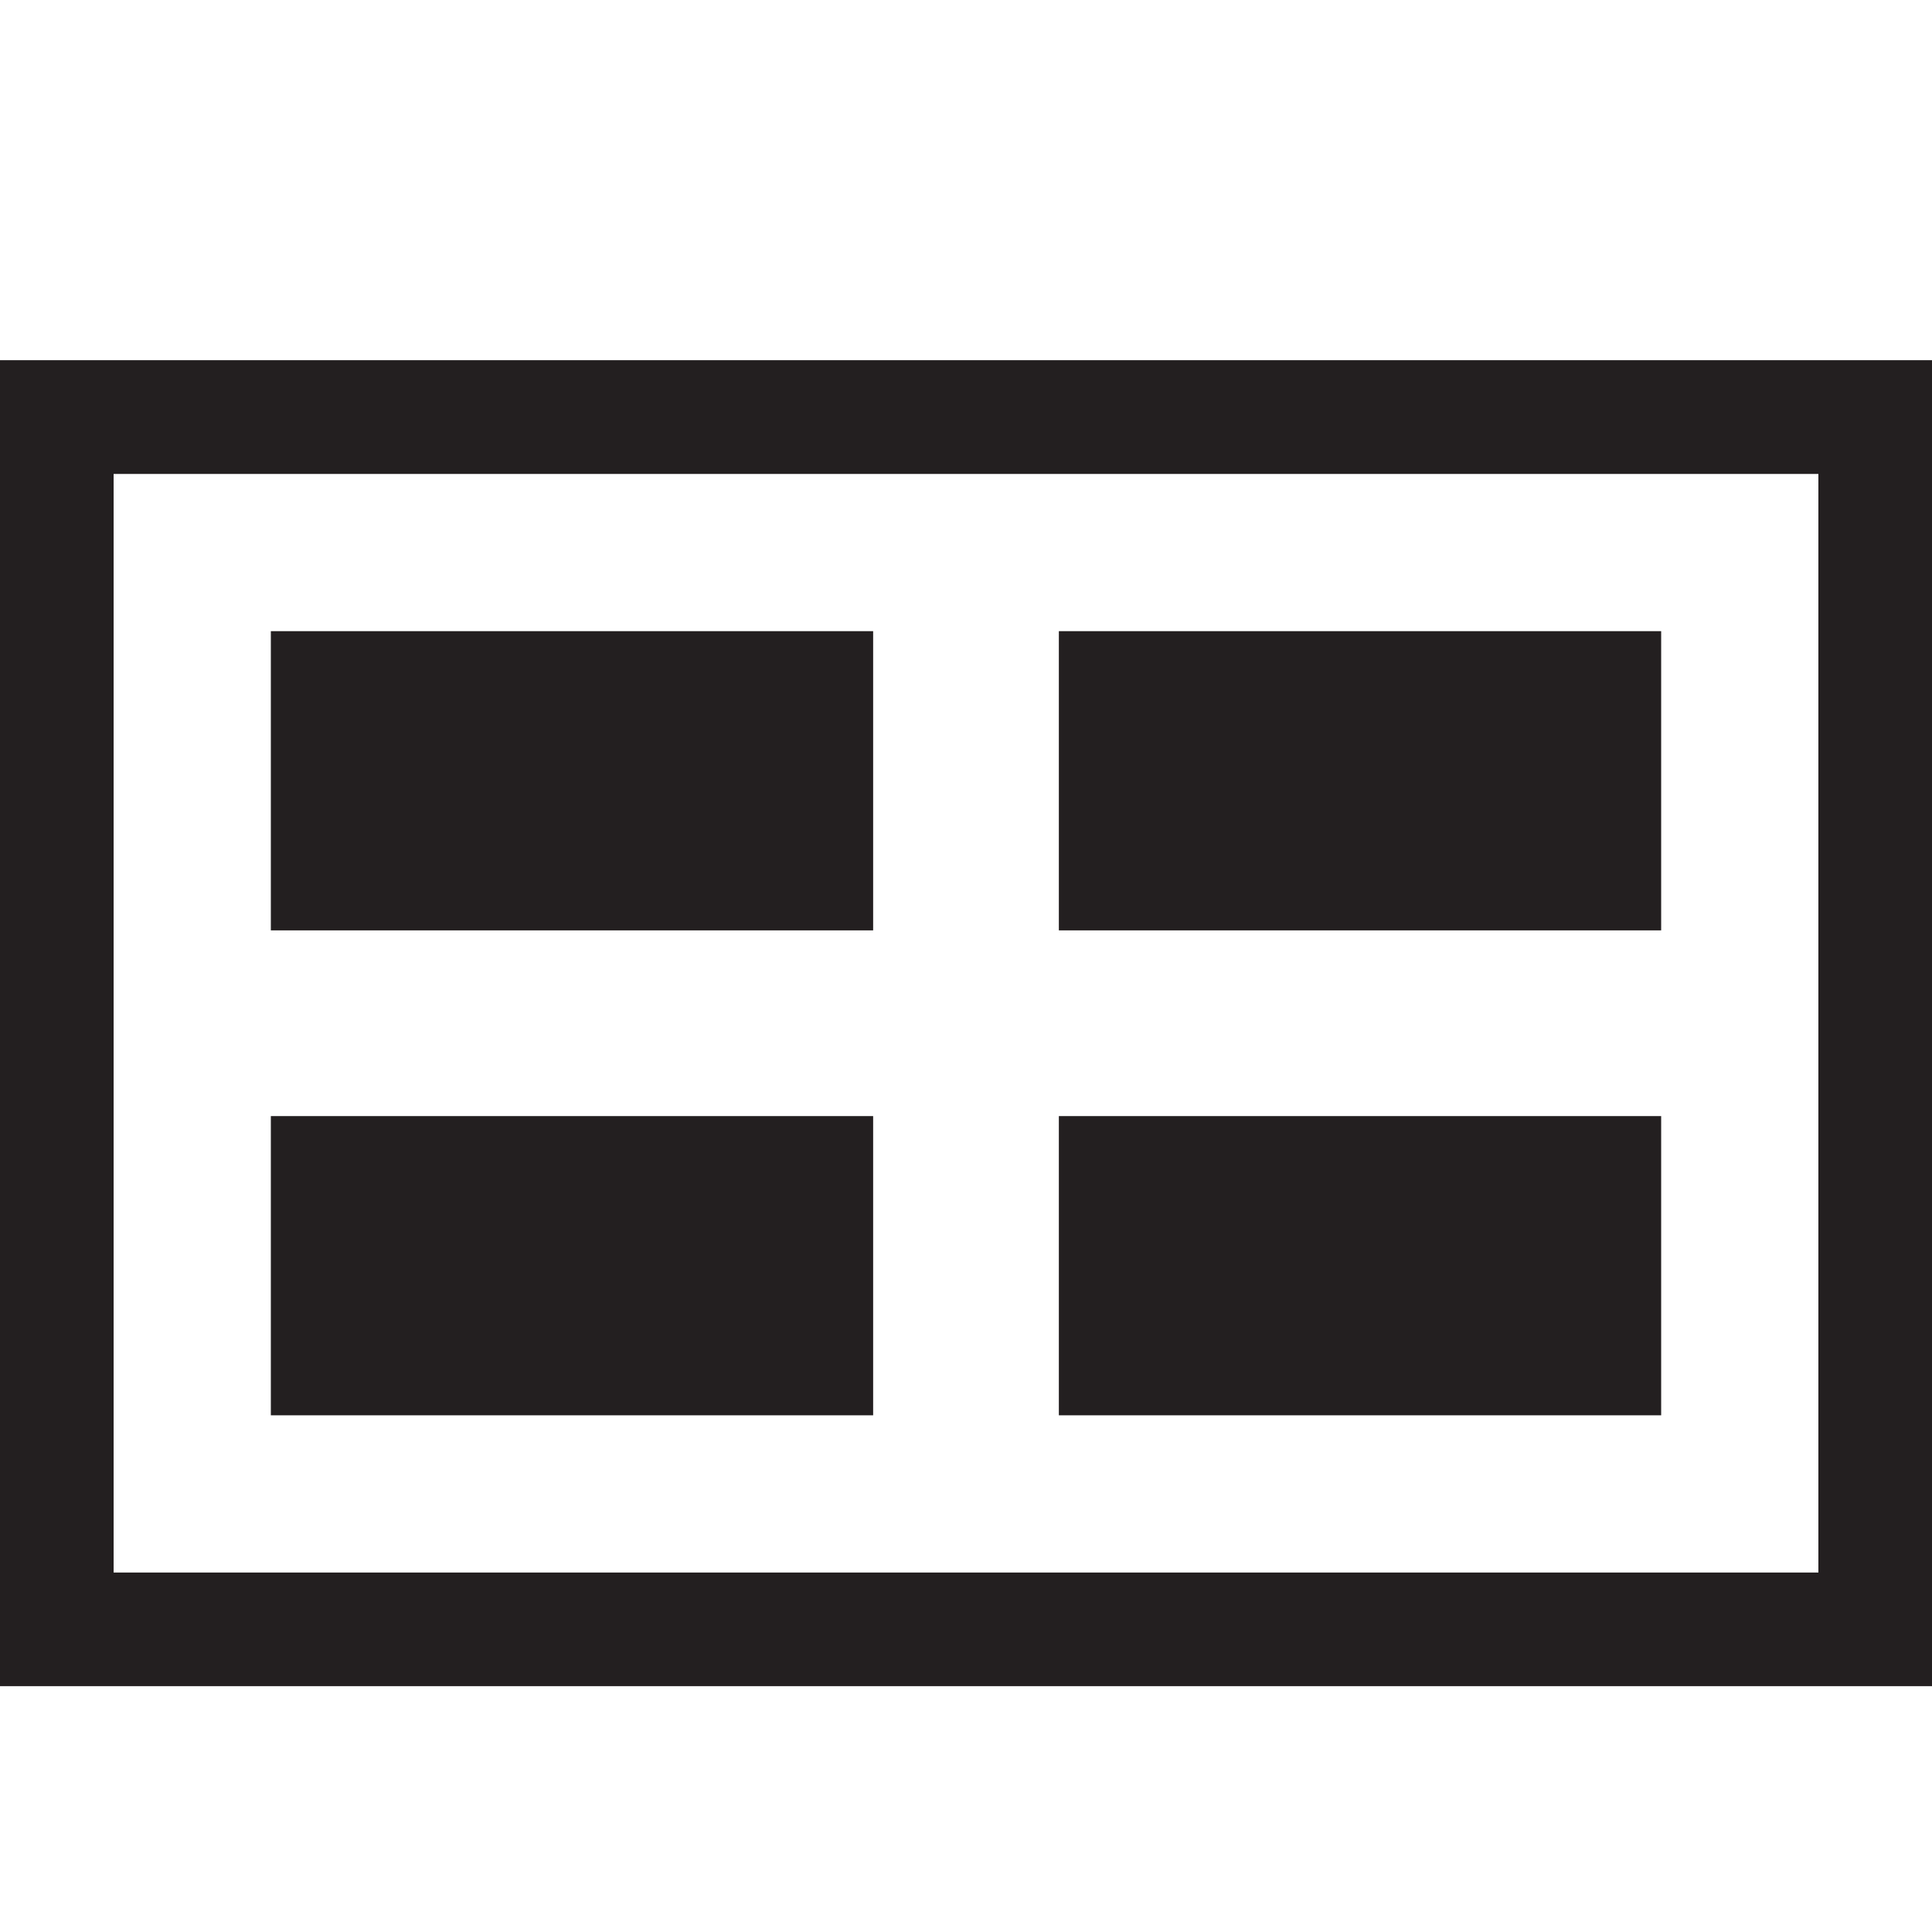
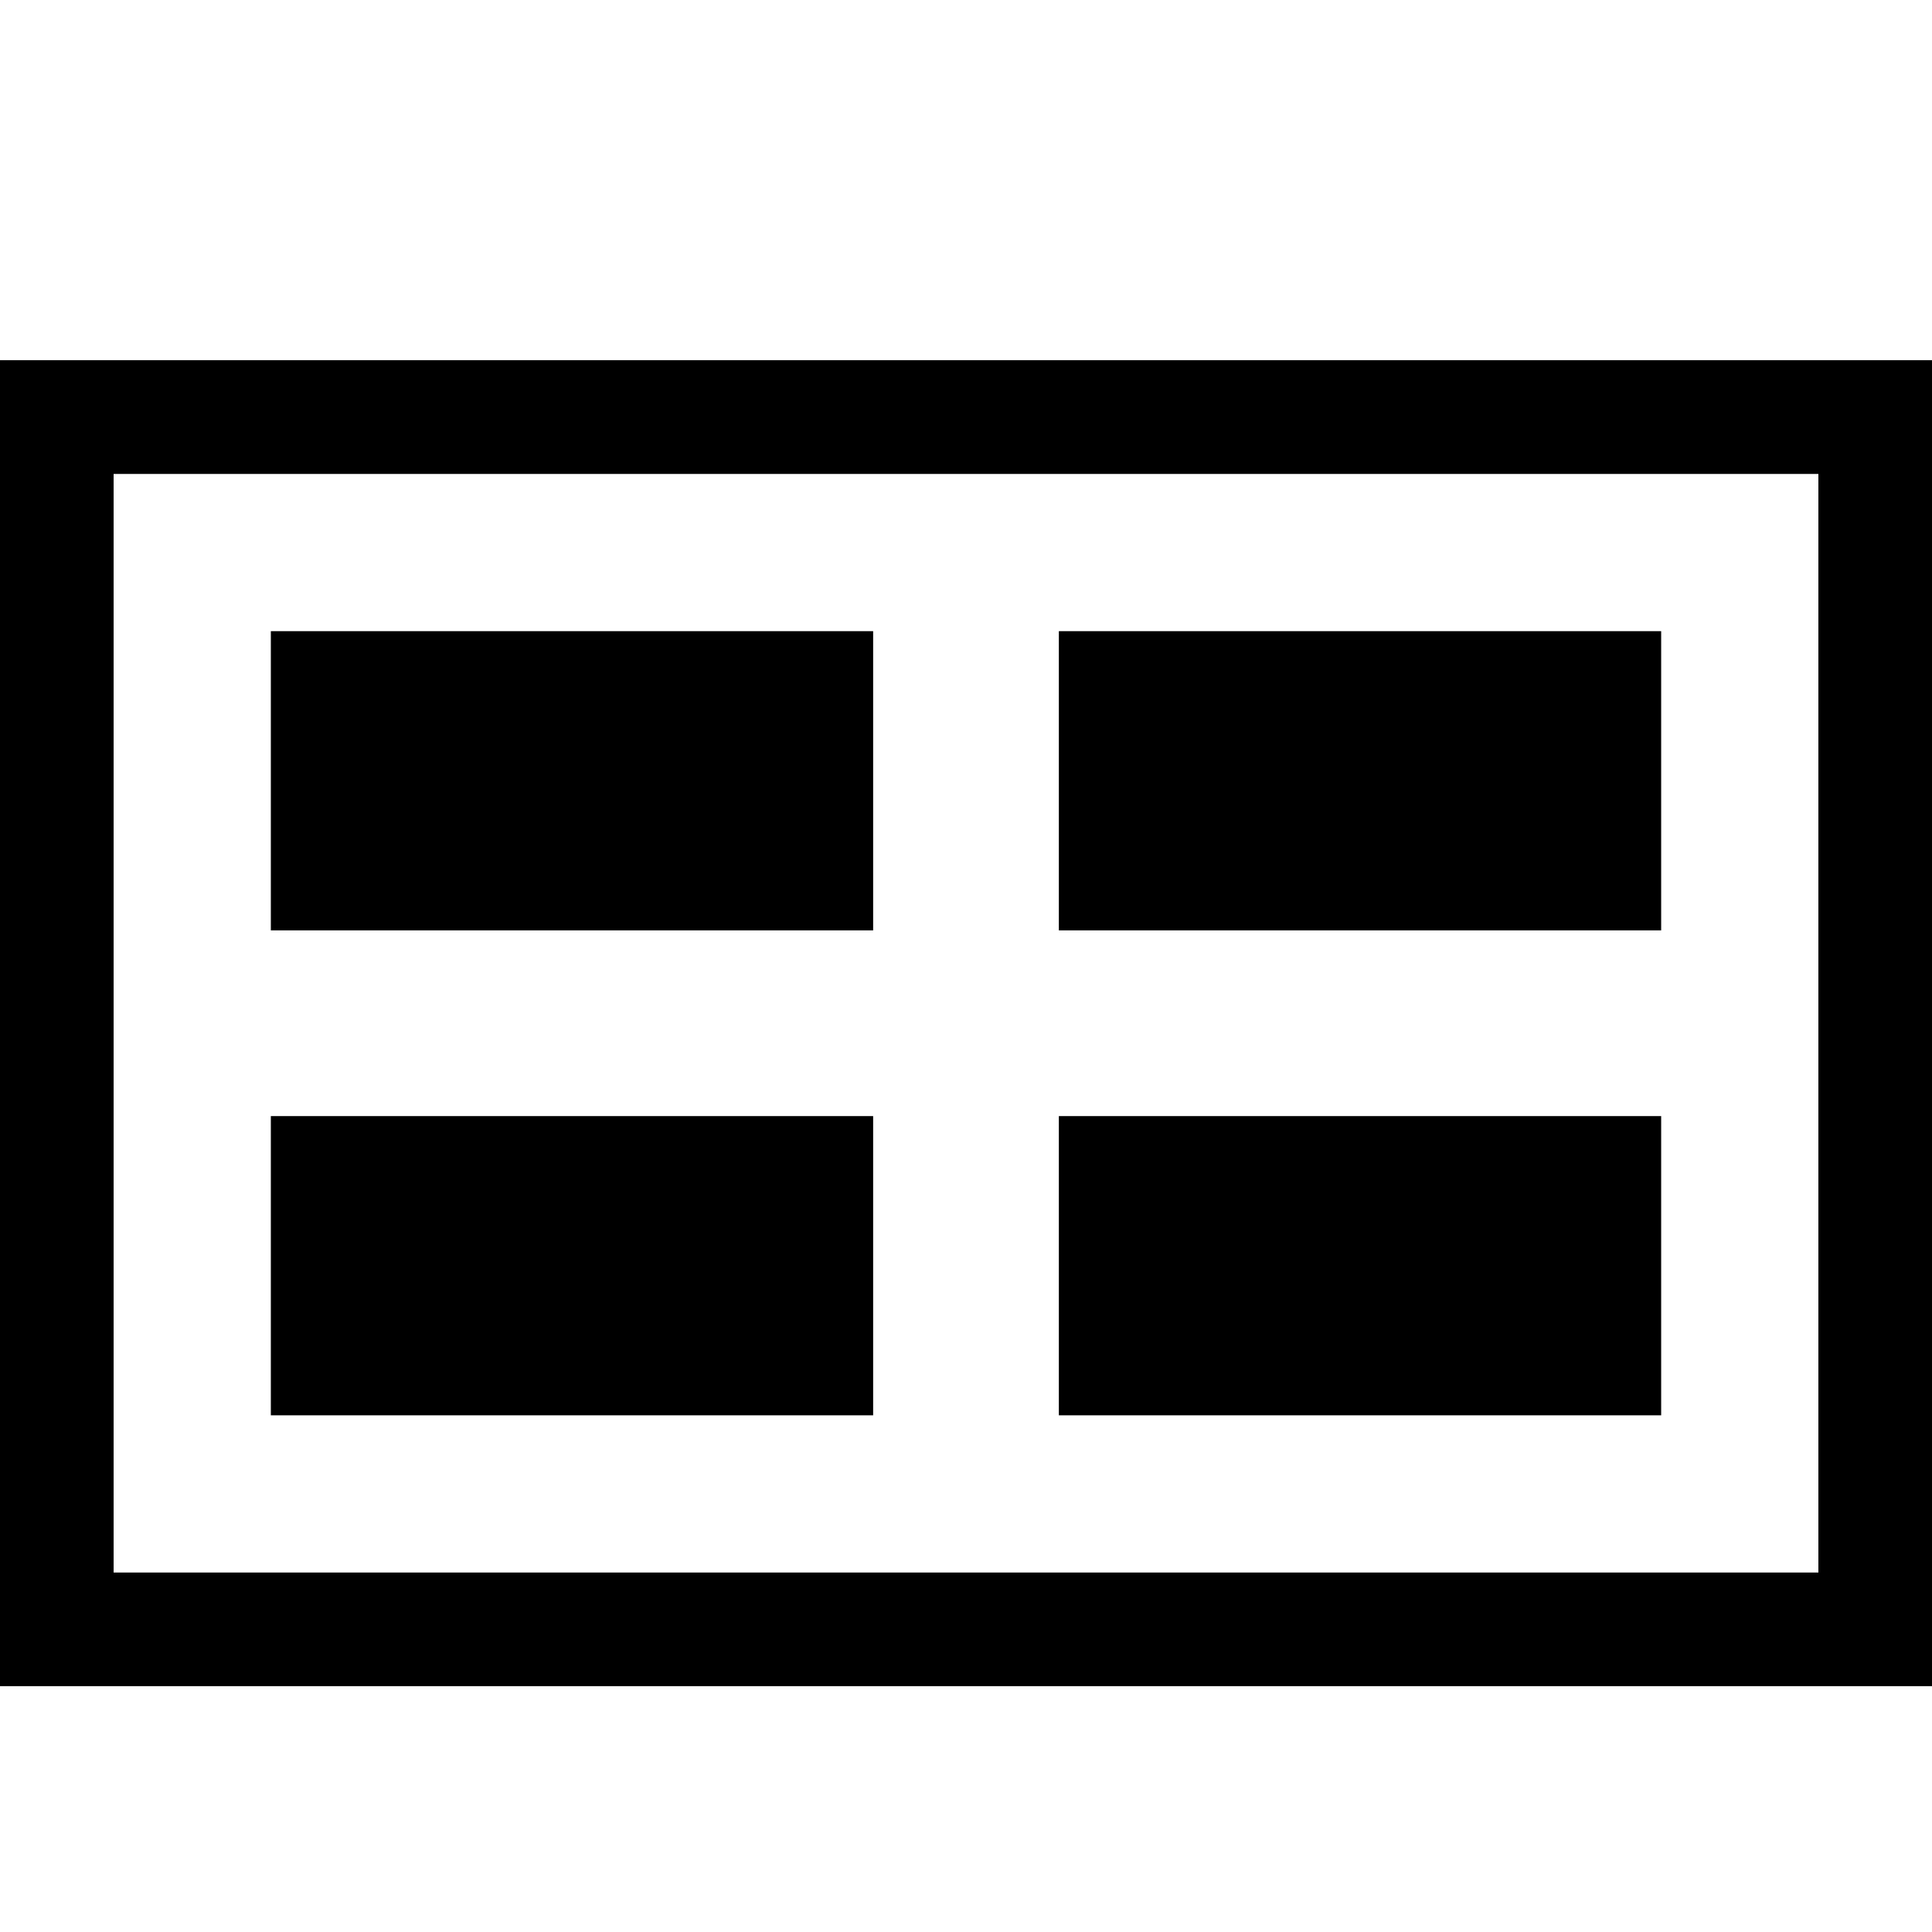
<svg xmlns="http://www.w3.org/2000/svg" viewBox="0 0 16 16">
-   <g fill="#231f20">
+   <g>
    <path d="M16 13.964H0V2.983h16v10.981zM.941 13.023h14.118V3.925H.941v9.098z" />
    <path d="M13.522 7.47H9.004V5.462h4.518V7.47z" />
    <path d="M13.757 7.705H8.769V5.227h4.988v2.478zm-4.518-.471h4.047V5.697H9.239v1.537zM6.996 11.486H2.478V9.478h4.518v2.008z" />
    <path d="M7.231 11.721H2.243V9.243h4.988v2.478zm-4.517-.471h4.047V9.713H2.714v1.537z" />
    <g>
      <path d="M13.522 11.486H9.004V9.478h4.518v2.008z" />
      <path d="M13.757 11.721H8.769V9.243h4.988v2.478zm-4.518-.471h4.047V9.713H9.239v1.537z" />
    </g>
    <g>
      <path d="M6.996 7.47H2.478V5.462h4.518V7.47z" />
      <path d="M7.231 7.705H2.243V5.227h4.988v2.478zm-4.517-.471h4.047V5.697H2.714v1.537z" />
    </g>
  </g>
</svg>
